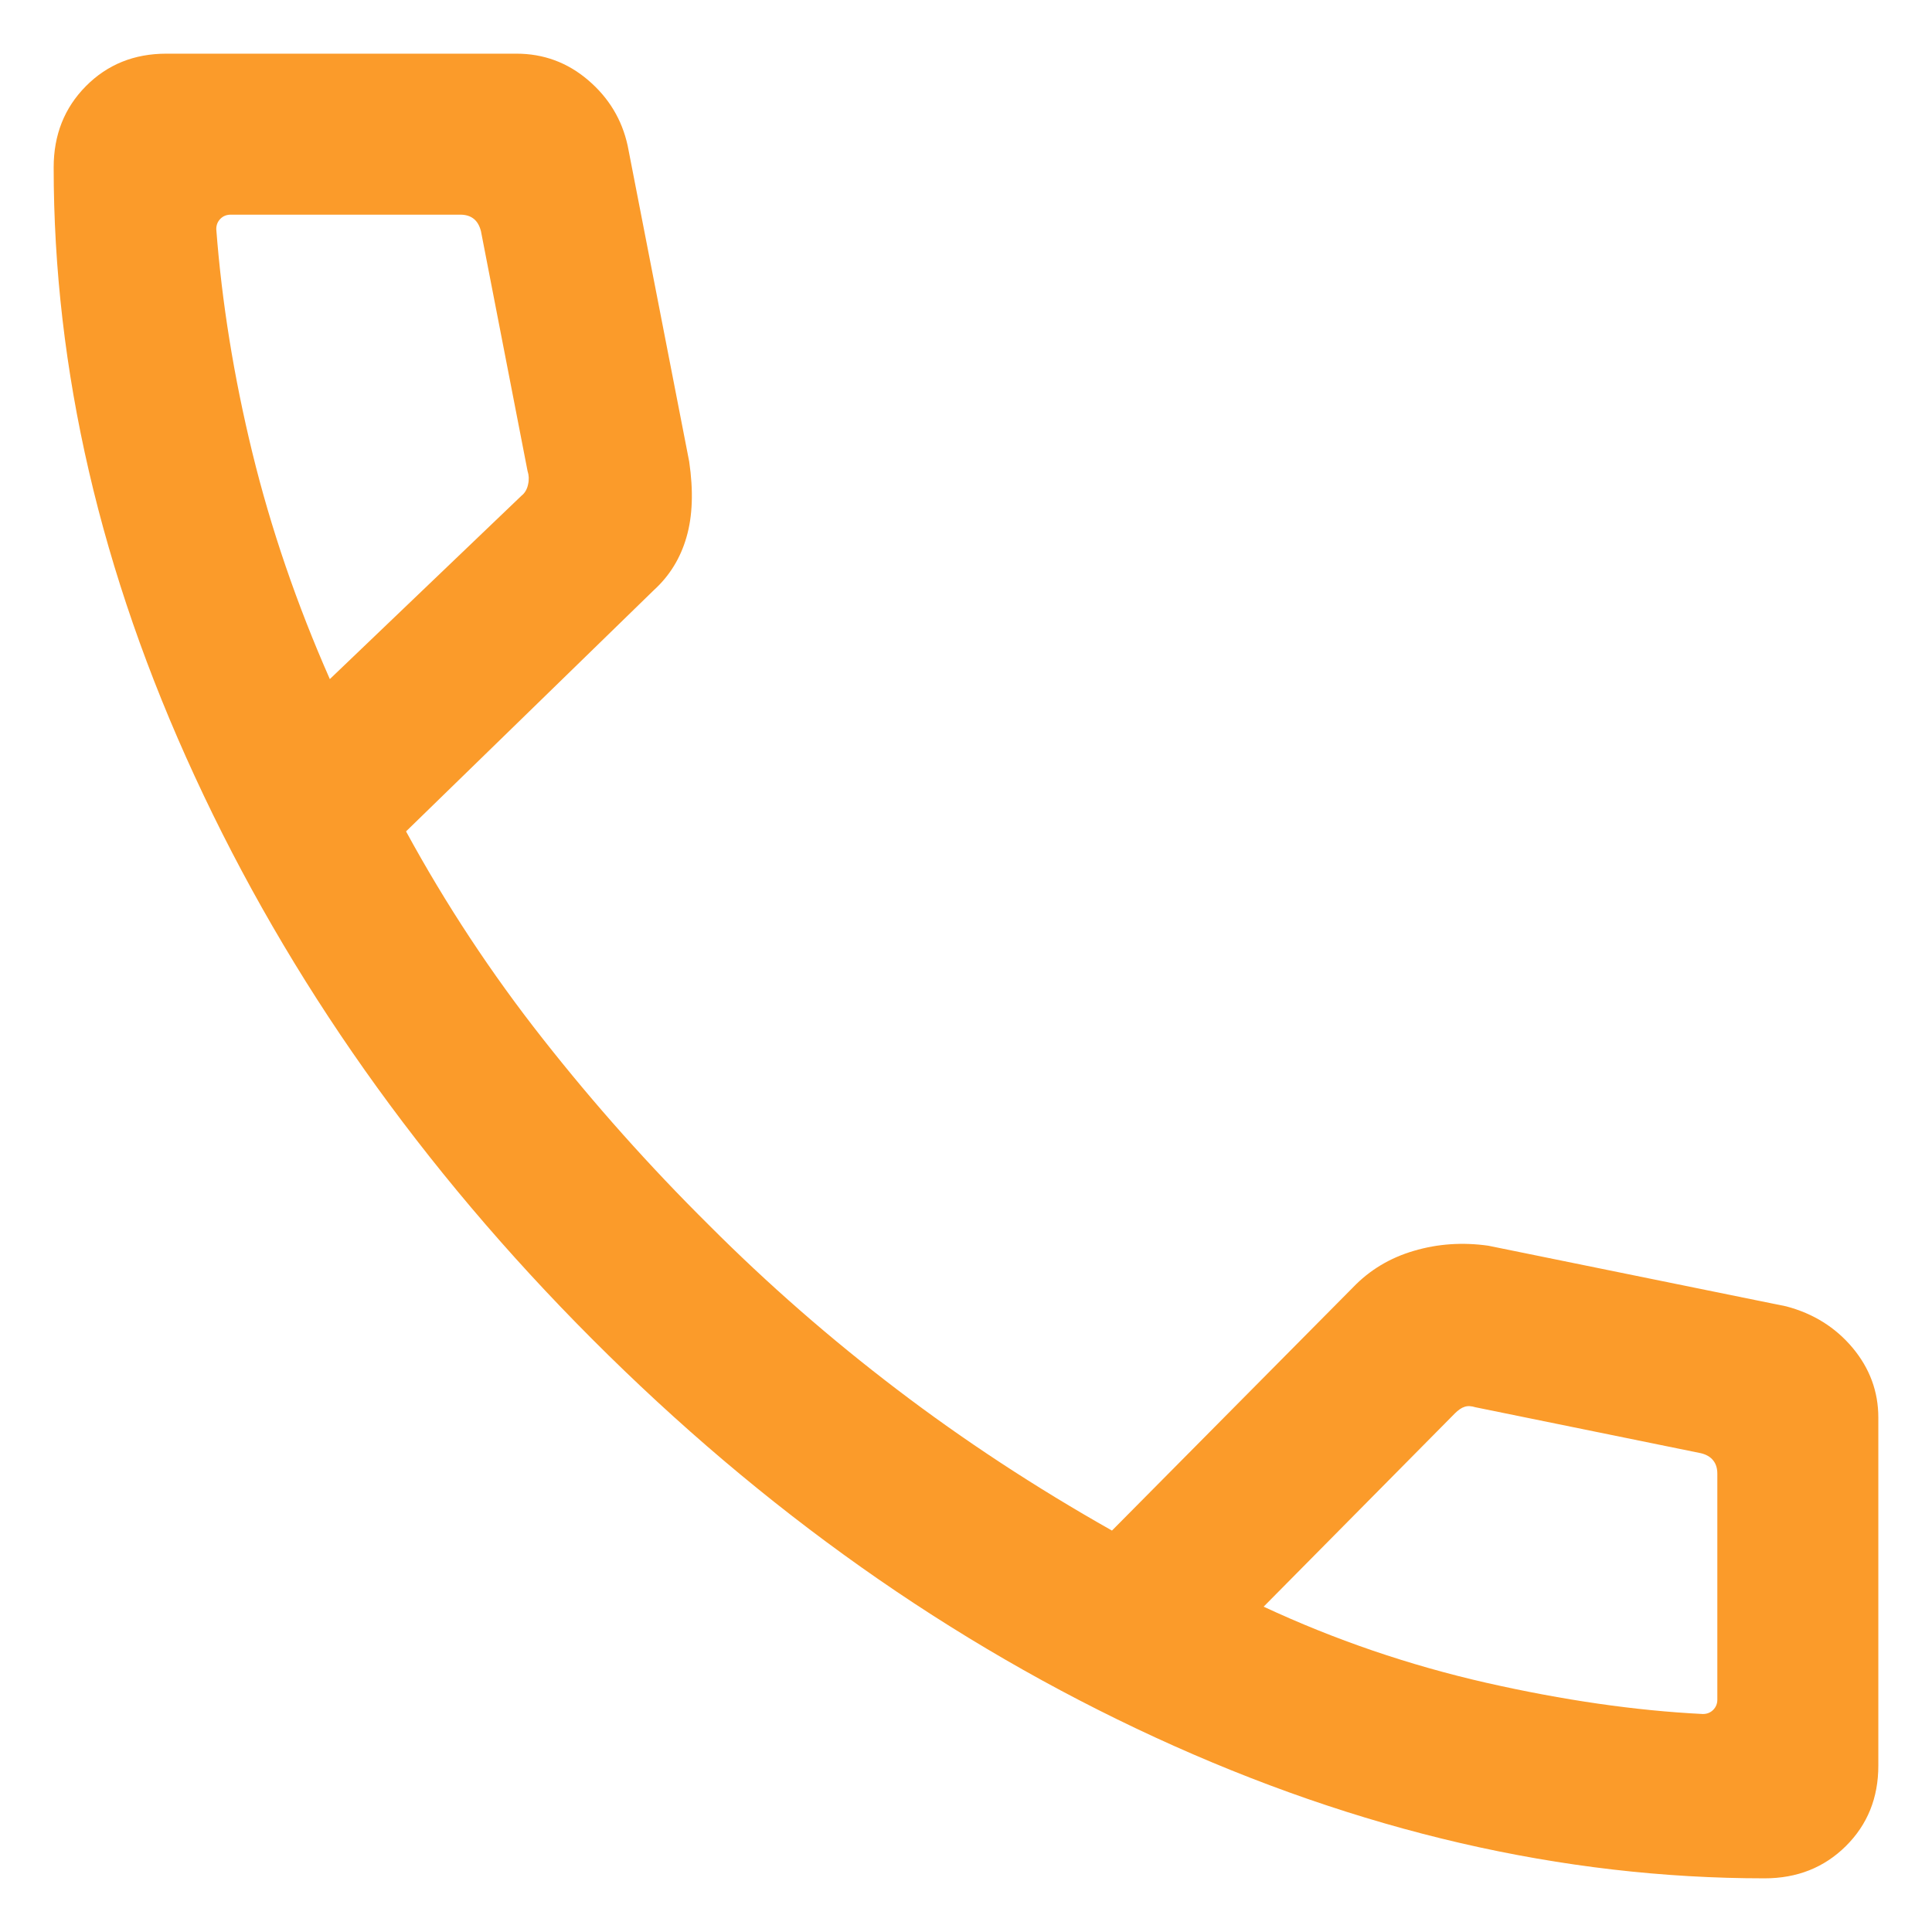
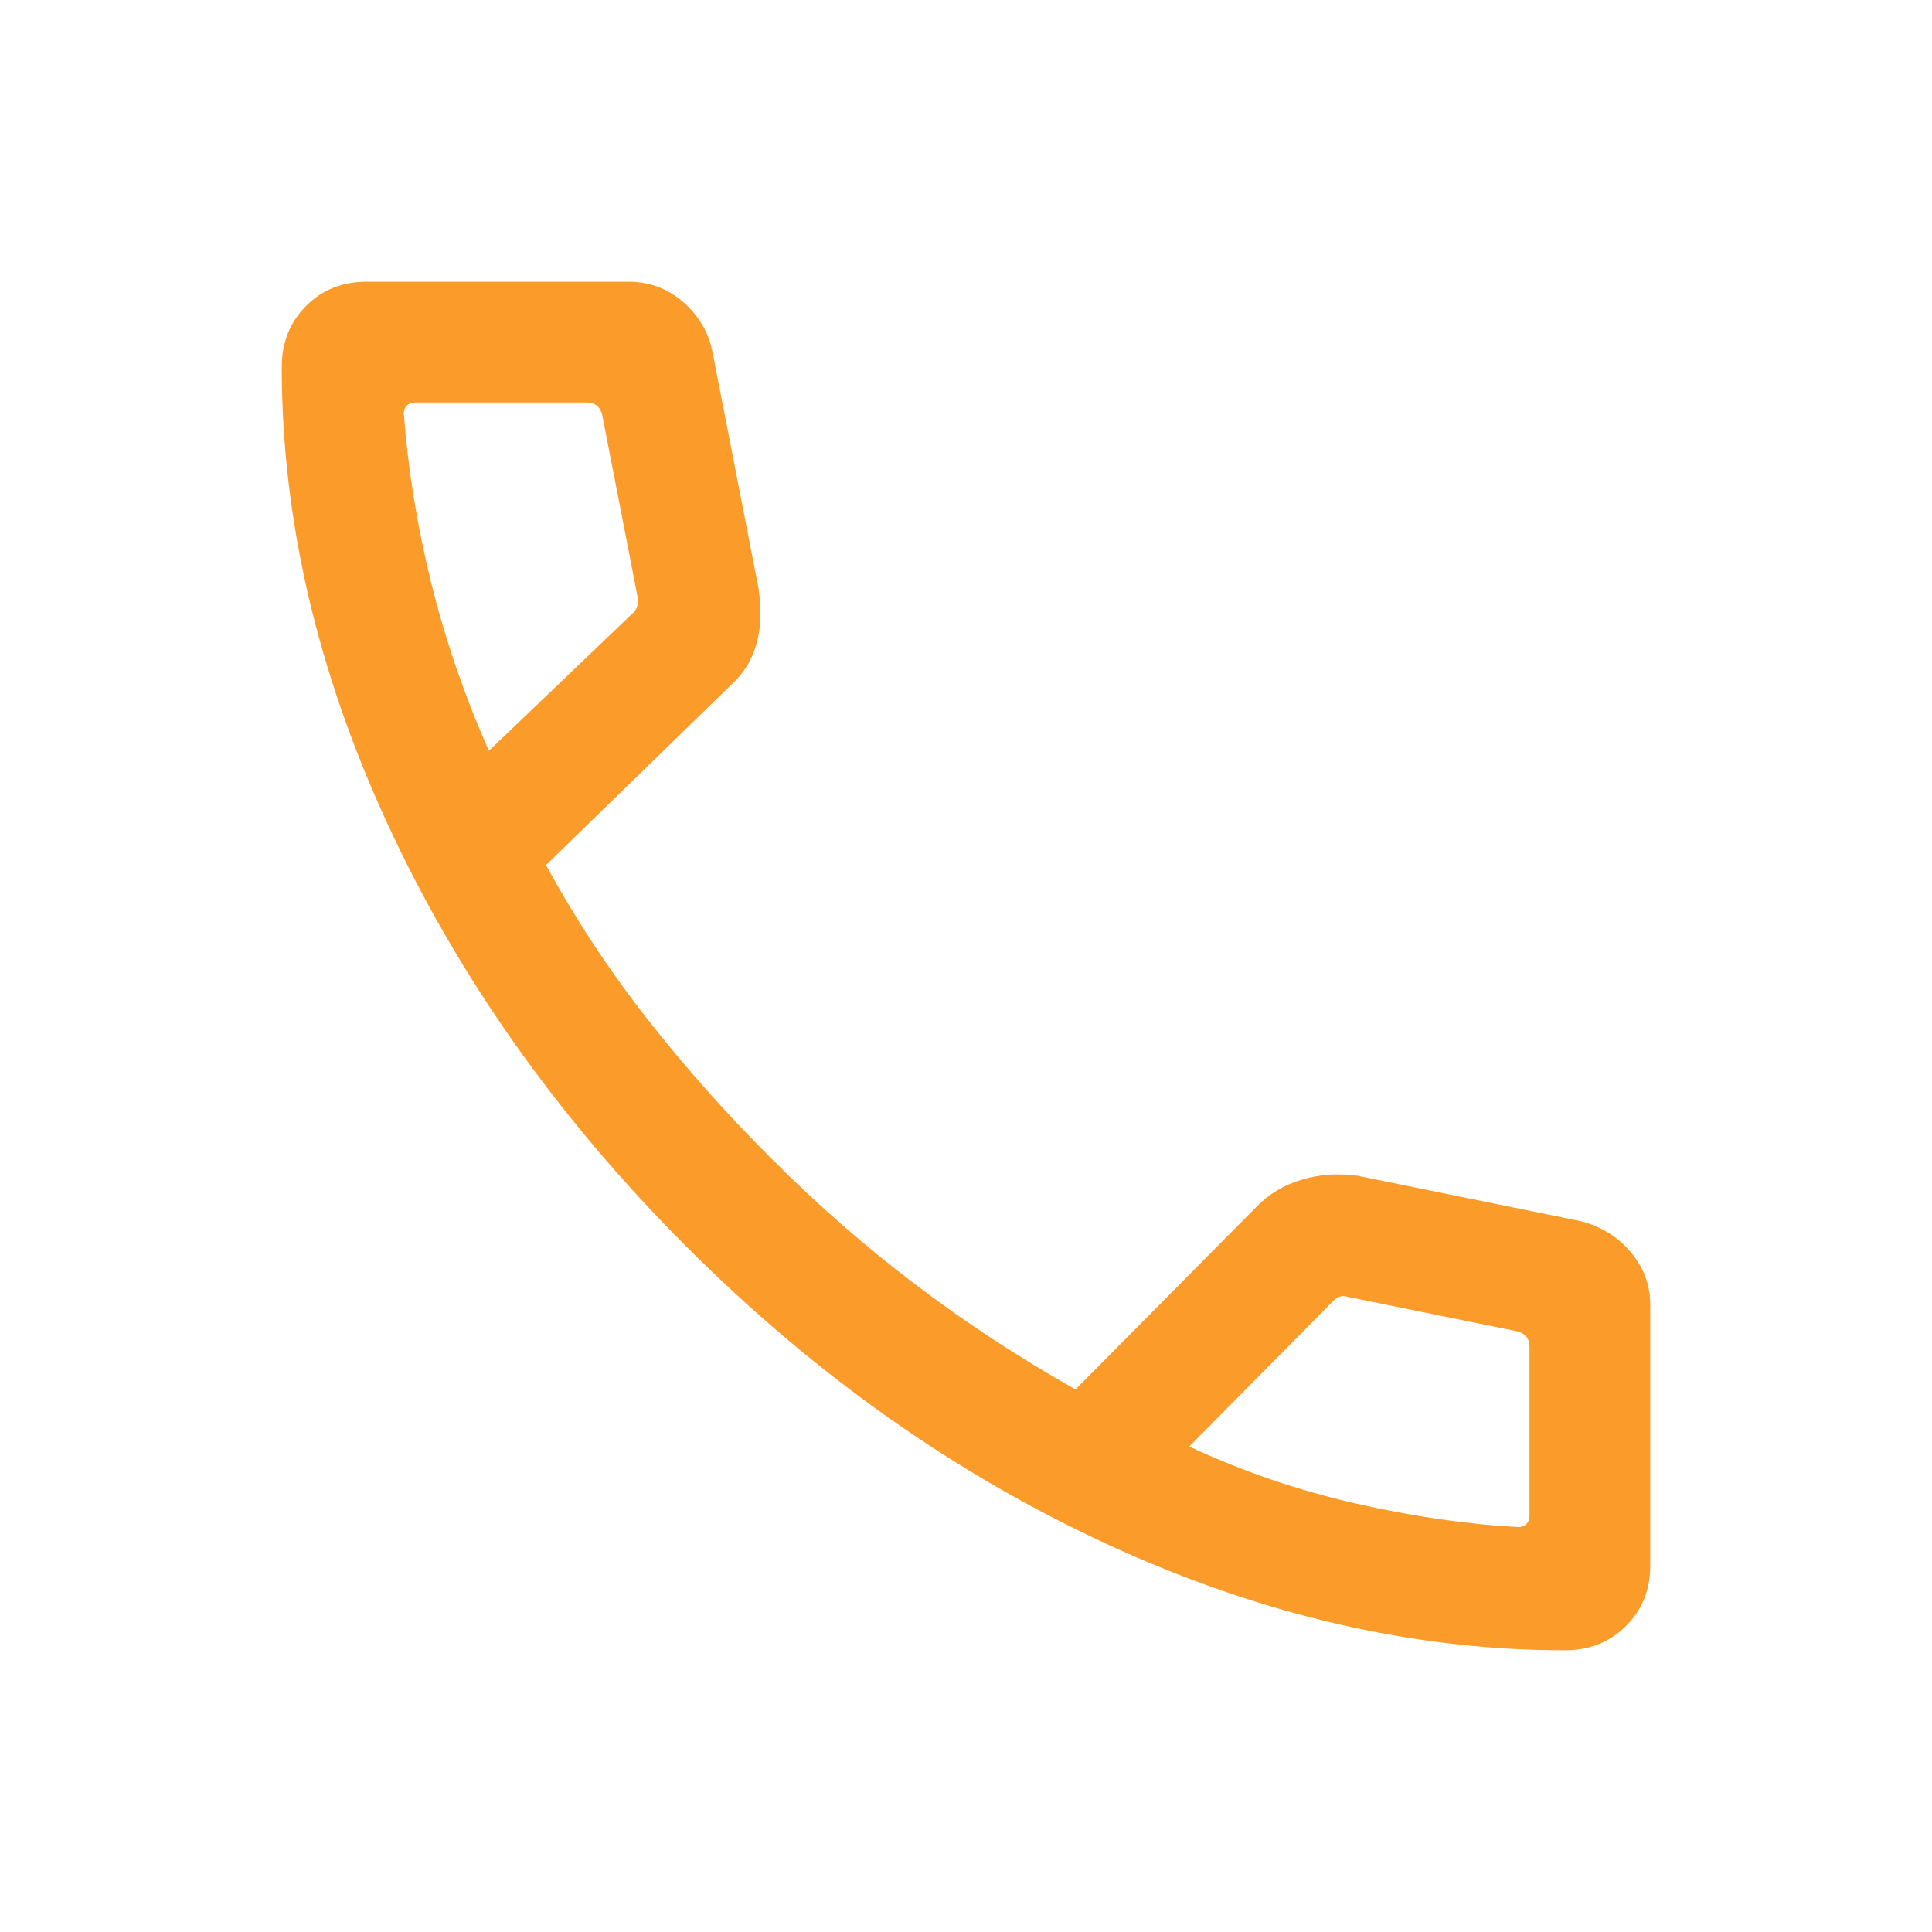
- <svg xmlns="http://www.w3.org/2000/svg" width="18" height="18" viewBox="0 0 18 18" fill="none">
-   <path d="M16.44 17.5C14.556 17.5 12.662 17.062 10.761 16.186C8.859 15.309 7.111 14.073 5.518 12.477C3.925 10.881 2.691 9.133 1.815 7.234C0.938 5.336 0.5 3.444 0.5 1.56C0.5 1.257 0.6 1.005 0.8 0.803C1 0.601 1.25 0.5 1.55 0.5H4.811C5.064 0.5 5.287 0.582 5.48 0.747C5.673 0.912 5.795 1.115 5.848 1.358L6.421 4.3C6.461 4.573 6.453 4.808 6.396 5.004C6.34 5.2 6.238 5.365 6.092 5.498L3.783 7.746C4.154 8.427 4.579 9.071 5.057 9.678C5.534 10.285 6.051 10.865 6.608 11.417C7.156 11.966 7.74 12.476 8.358 12.946C8.976 13.417 9.643 13.855 10.36 14.26L12.604 11.996C12.76 11.833 12.95 11.719 13.172 11.654C13.395 11.588 13.626 11.572 13.866 11.606L16.642 12.171C16.895 12.238 17.101 12.367 17.261 12.558C17.42 12.749 17.5 12.965 17.5 13.208V16.45C17.5 16.75 17.399 17 17.197 17.2C16.995 17.4 16.743 17.5 16.44 17.5ZM3.073 6.327L4.858 4.619C4.89 4.594 4.911 4.558 4.92 4.513C4.93 4.469 4.928 4.427 4.915 4.388L4.481 2.154C4.468 2.103 4.446 2.064 4.413 2.038C4.381 2.013 4.34 2 4.288 2H2.15C2.111 2 2.079 2.013 2.054 2.038C2.028 2.064 2.015 2.096 2.015 2.135C2.067 2.818 2.179 3.512 2.351 4.217C2.523 4.922 2.764 5.626 3.073 6.327ZM11.773 14.969C12.436 15.278 13.127 15.514 13.847 15.678C14.567 15.841 15.24 15.938 15.865 15.969C15.904 15.969 15.936 15.956 15.961 15.931C15.987 15.905 16 15.873 16 15.835V13.731C16 13.679 15.987 13.638 15.961 13.606C15.936 13.574 15.897 13.551 15.846 13.539L13.746 13.111C13.708 13.099 13.674 13.097 13.645 13.107C13.616 13.116 13.586 13.137 13.554 13.169L11.773 14.969Z" fill="#FB9B2A" />
+ <svg xmlns="http://www.w3.org/2000/svg" width="24" height="24" viewBox="0 0 24 24" fill="none">
+   <mask id="mask0_2066_885" style="mask-type:alpha" maskUnits="userSpaceOnUse" x="0" y="0" width="24" height="24">
+     <rect width="24" height="24" fill="#D9D9D9" />
+   </mask>
+   <g mask="url(#mask0_2066_885)">
+     <path d="M19.44 20.5C17.556 20.5 15.662 20.062 13.761 19.186C11.859 18.309 10.111 17.073 8.518 15.477C6.925 13.881 5.691 12.133 4.814 10.235C3.938 8.336 3.5 6.444 3.5 4.56C3.5 4.257 3.6 4.005 3.8 3.803C4 3.601 4.25 3.5 4.55 3.5H7.811C8.064 3.5 8.287 3.582 8.48 3.747C8.673 3.912 8.796 4.115 8.848 4.358L9.421 7.3C9.461 7.573 9.453 7.808 9.396 8.004C9.34 8.2 9.238 8.365 9.092 8.498L6.783 10.746C7.154 11.427 7.579 12.071 8.057 12.678C8.534 13.285 9.051 13.865 9.608 14.417C10.156 14.966 10.74 15.476 11.358 15.946C11.976 16.417 12.643 16.855 13.36 17.26L15.604 14.996C15.76 14.833 15.95 14.719 16.172 14.654C16.395 14.588 16.626 14.572 16.866 14.606L19.642 15.171C19.895 15.238 20.101 15.367 20.261 15.558C20.42 15.749 20.5 15.965 20.5 16.208V19.45C20.5 19.75 20.399 20 20.197 20.2C19.995 20.4 19.743 20.5 19.44 20.5ZM6.073 9.327L7.858 7.619C7.89 7.594 7.911 7.558 7.92 7.513C7.93 7.469 7.928 7.427 7.915 7.388L7.481 5.154C7.468 5.103 7.446 5.064 7.413 5.038C7.381 5.013 7.34 5 7.288 5H5.15C5.112 5 5.079 5.013 5.054 5.038C5.028 5.064 5.016 5.096 5.016 5.135C5.067 5.818 5.178 6.512 5.351 7.217C5.523 7.922 5.764 8.626 6.073 9.327ZM14.773 17.969C15.436 18.278 16.127 18.515 16.847 18.678C17.567 18.841 18.24 18.938 18.865 18.969C18.904 18.969 18.936 18.956 18.962 18.931C18.987 18.905 19 18.873 19 18.834V16.731C19 16.679 18.987 16.638 18.962 16.606C18.936 16.574 18.897 16.551 18.846 16.538L16.746 16.111C16.708 16.099 16.674 16.097 16.645 16.107C16.616 16.116 16.586 16.137 16.554 16.169L14.773 17.969Z" fill="#FB9B2A" />
+   </g>
</svg>
